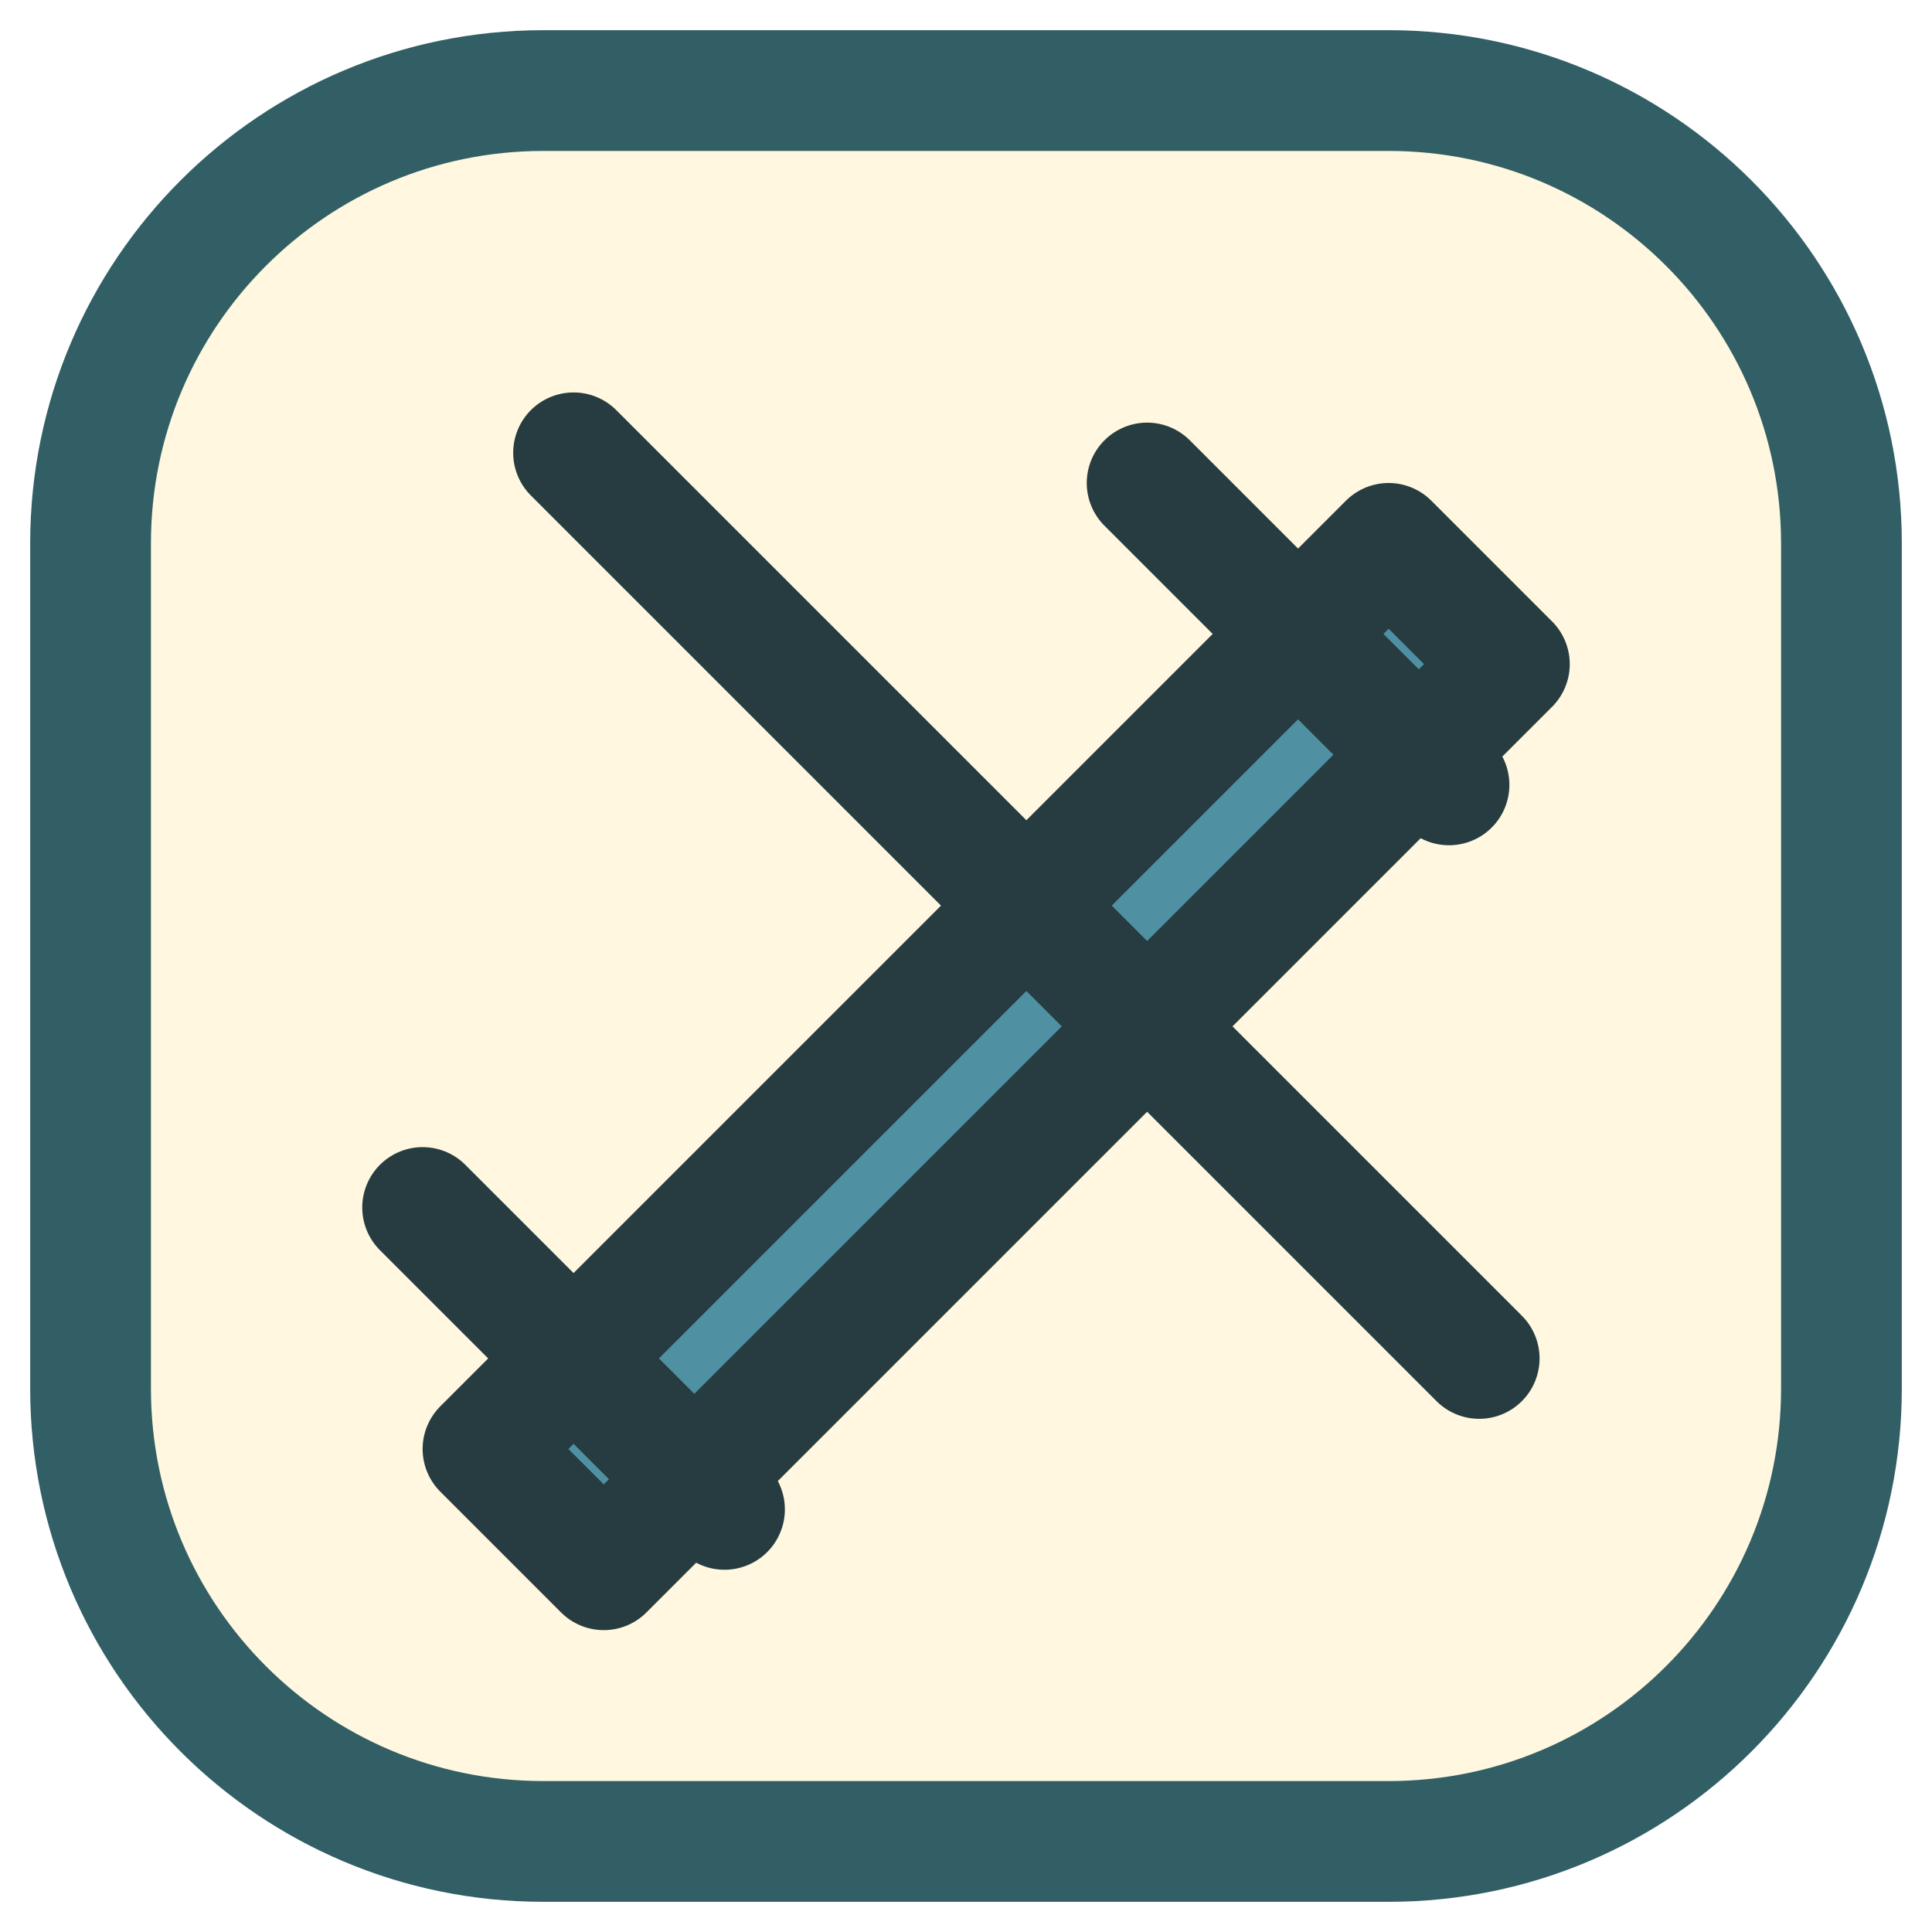
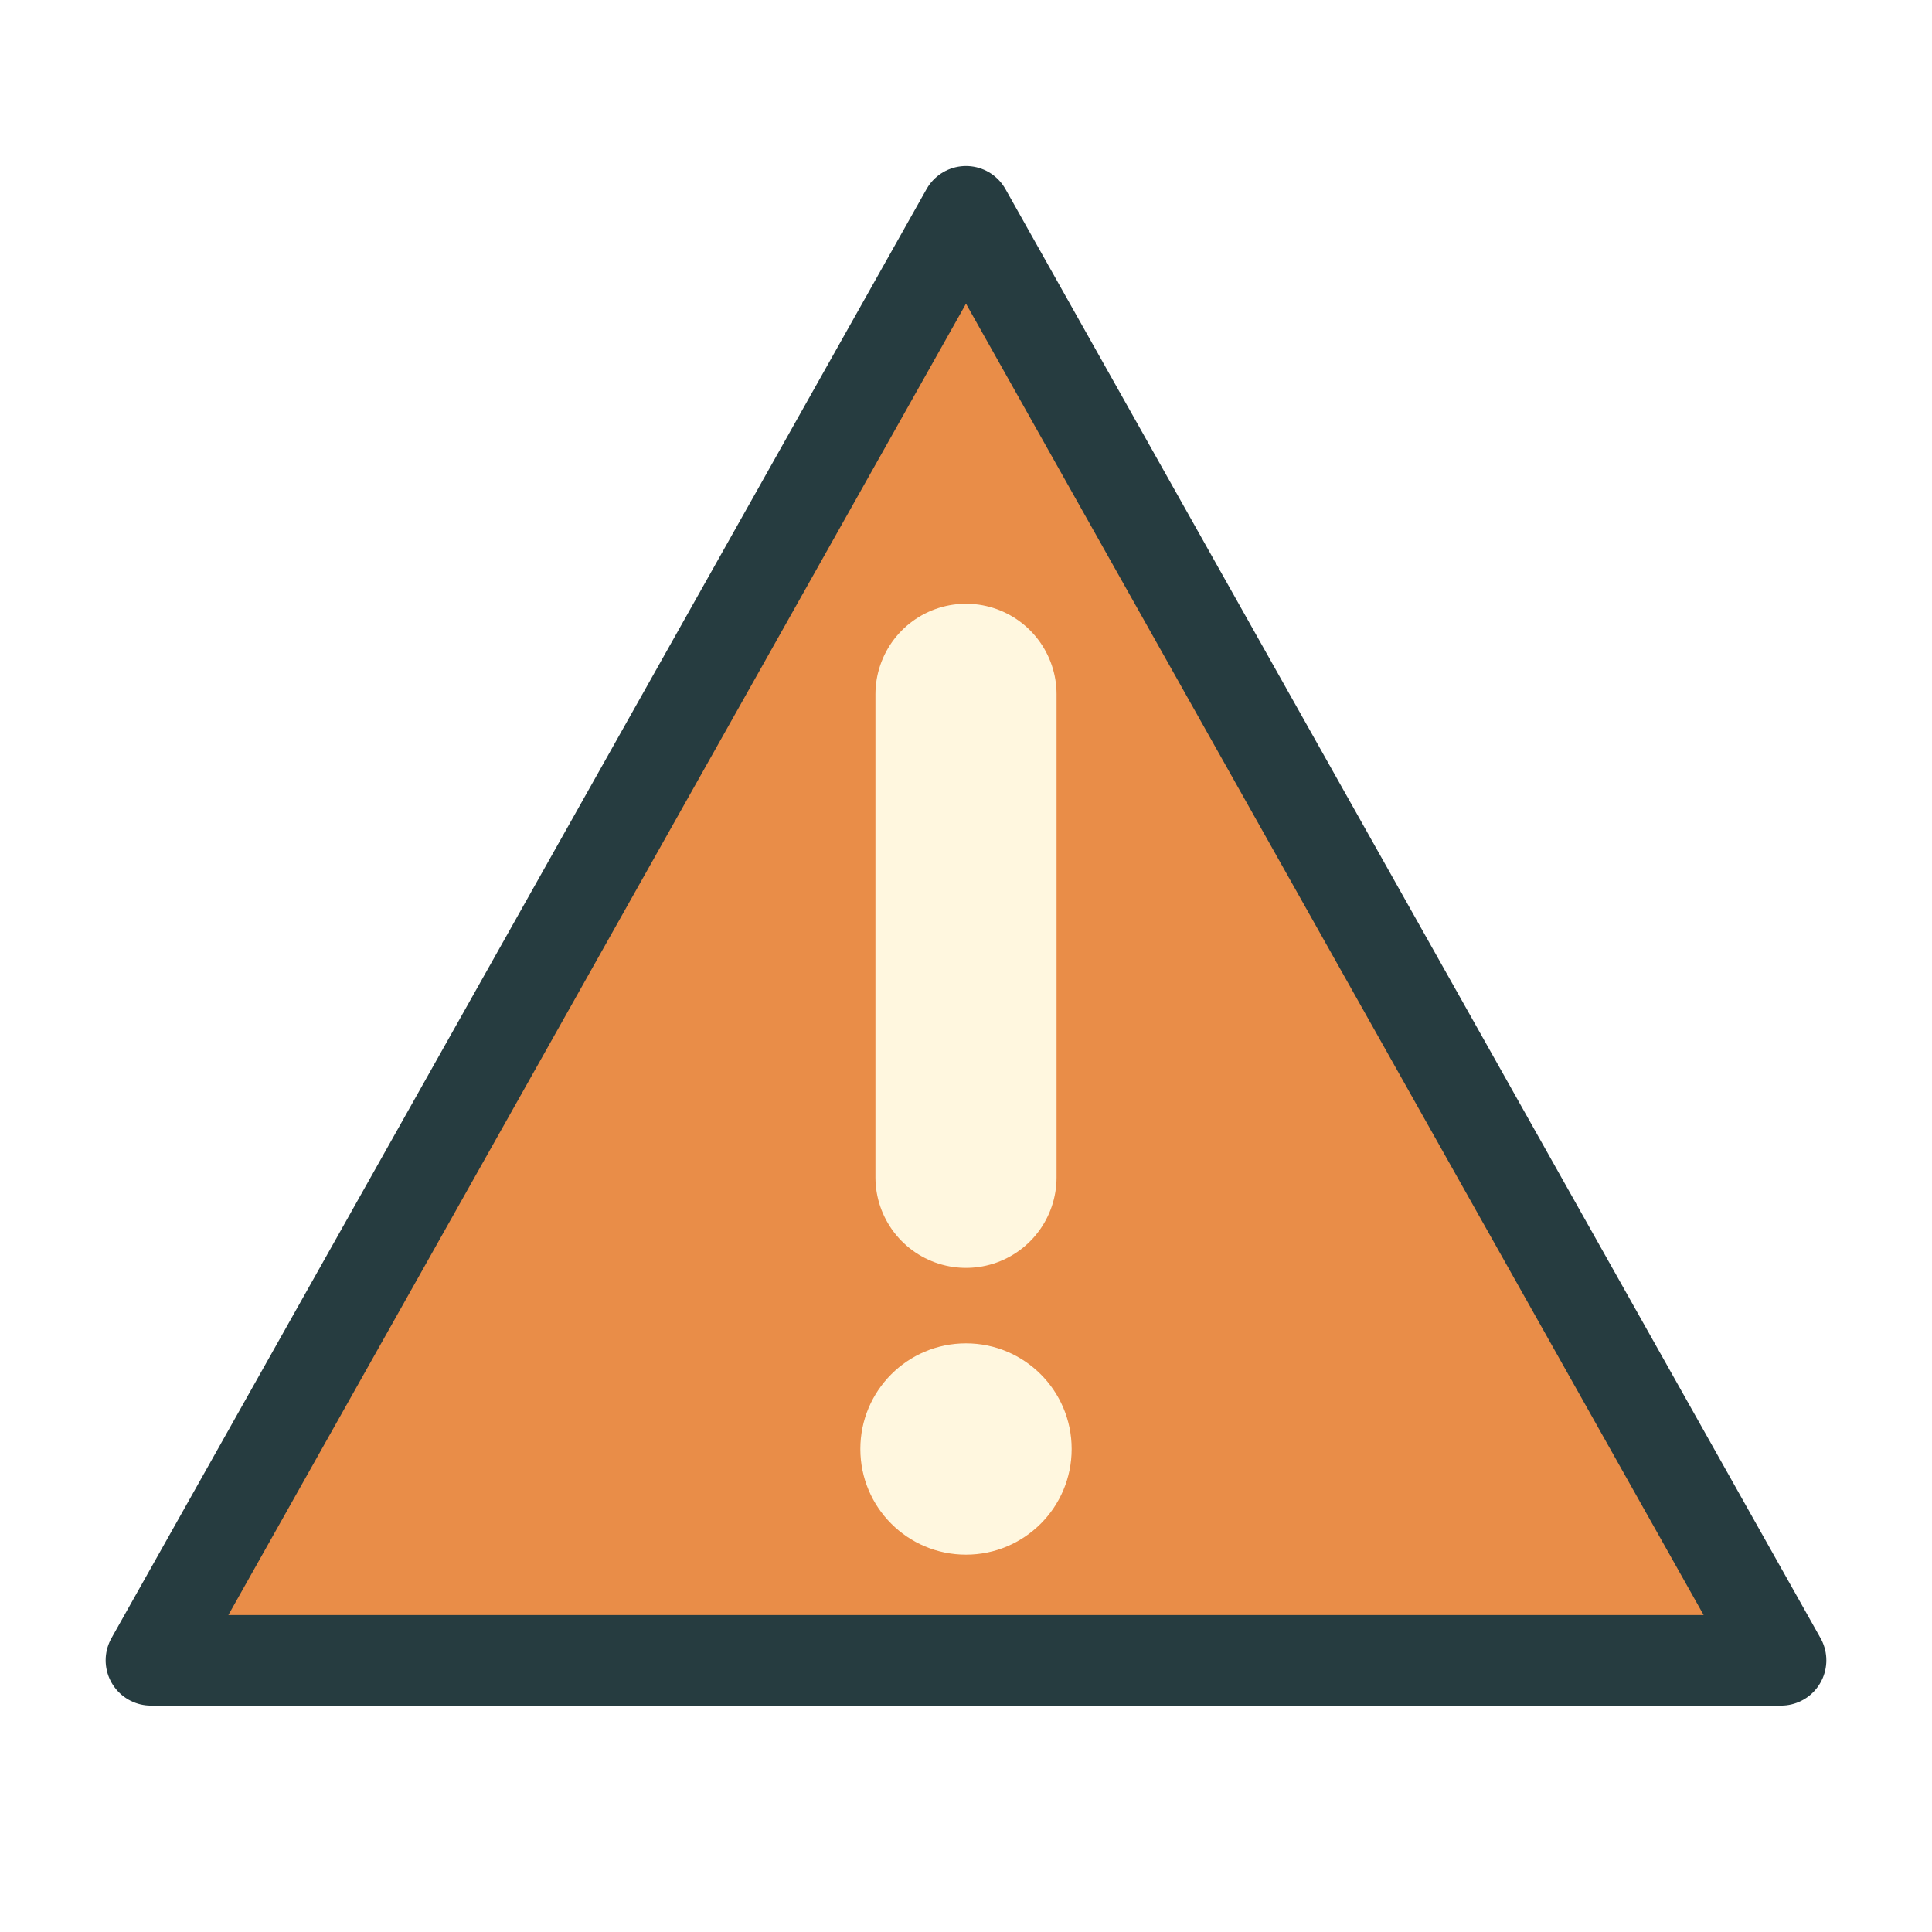
- <svg xmlns="http://www.w3.org/2000/svg" viewBox="0 0 64 64" role="img" aria-label="warning">
-   <rect x="3" y="3" width="58" height="58" rx="15" fill="#fff7df" stroke="#315f65" stroke-width="4" />
-   <g fill="none" stroke="#263c40" stroke-width="4" stroke-linecap="round" stroke-linejoin="round">
-     <path d="M16 48l30-30 4 4-30 30z" fill="#4f91a2" />
-     <path d="M14 40l10 10M38 16l10 10" />
-     <path d="M19 15l30 30" />
-   </g>
+ <svg xmlns="http://www.w3.org/2000/svg" viewBox="0 0 64 64" role="img" aria-labelledby="title">
+   <path d="M32 7 59 55H5Z" fill="#e98d48" stroke="#263c40" stroke-width="3" stroke-linejoin="round" />
+   <path d="M32 23v16" stroke="#fff7df" stroke-width="6" stroke-linecap="round" />
+   <circle cx="32" cy="48" r="3.5" fill="#fff7df" />
</svg>
